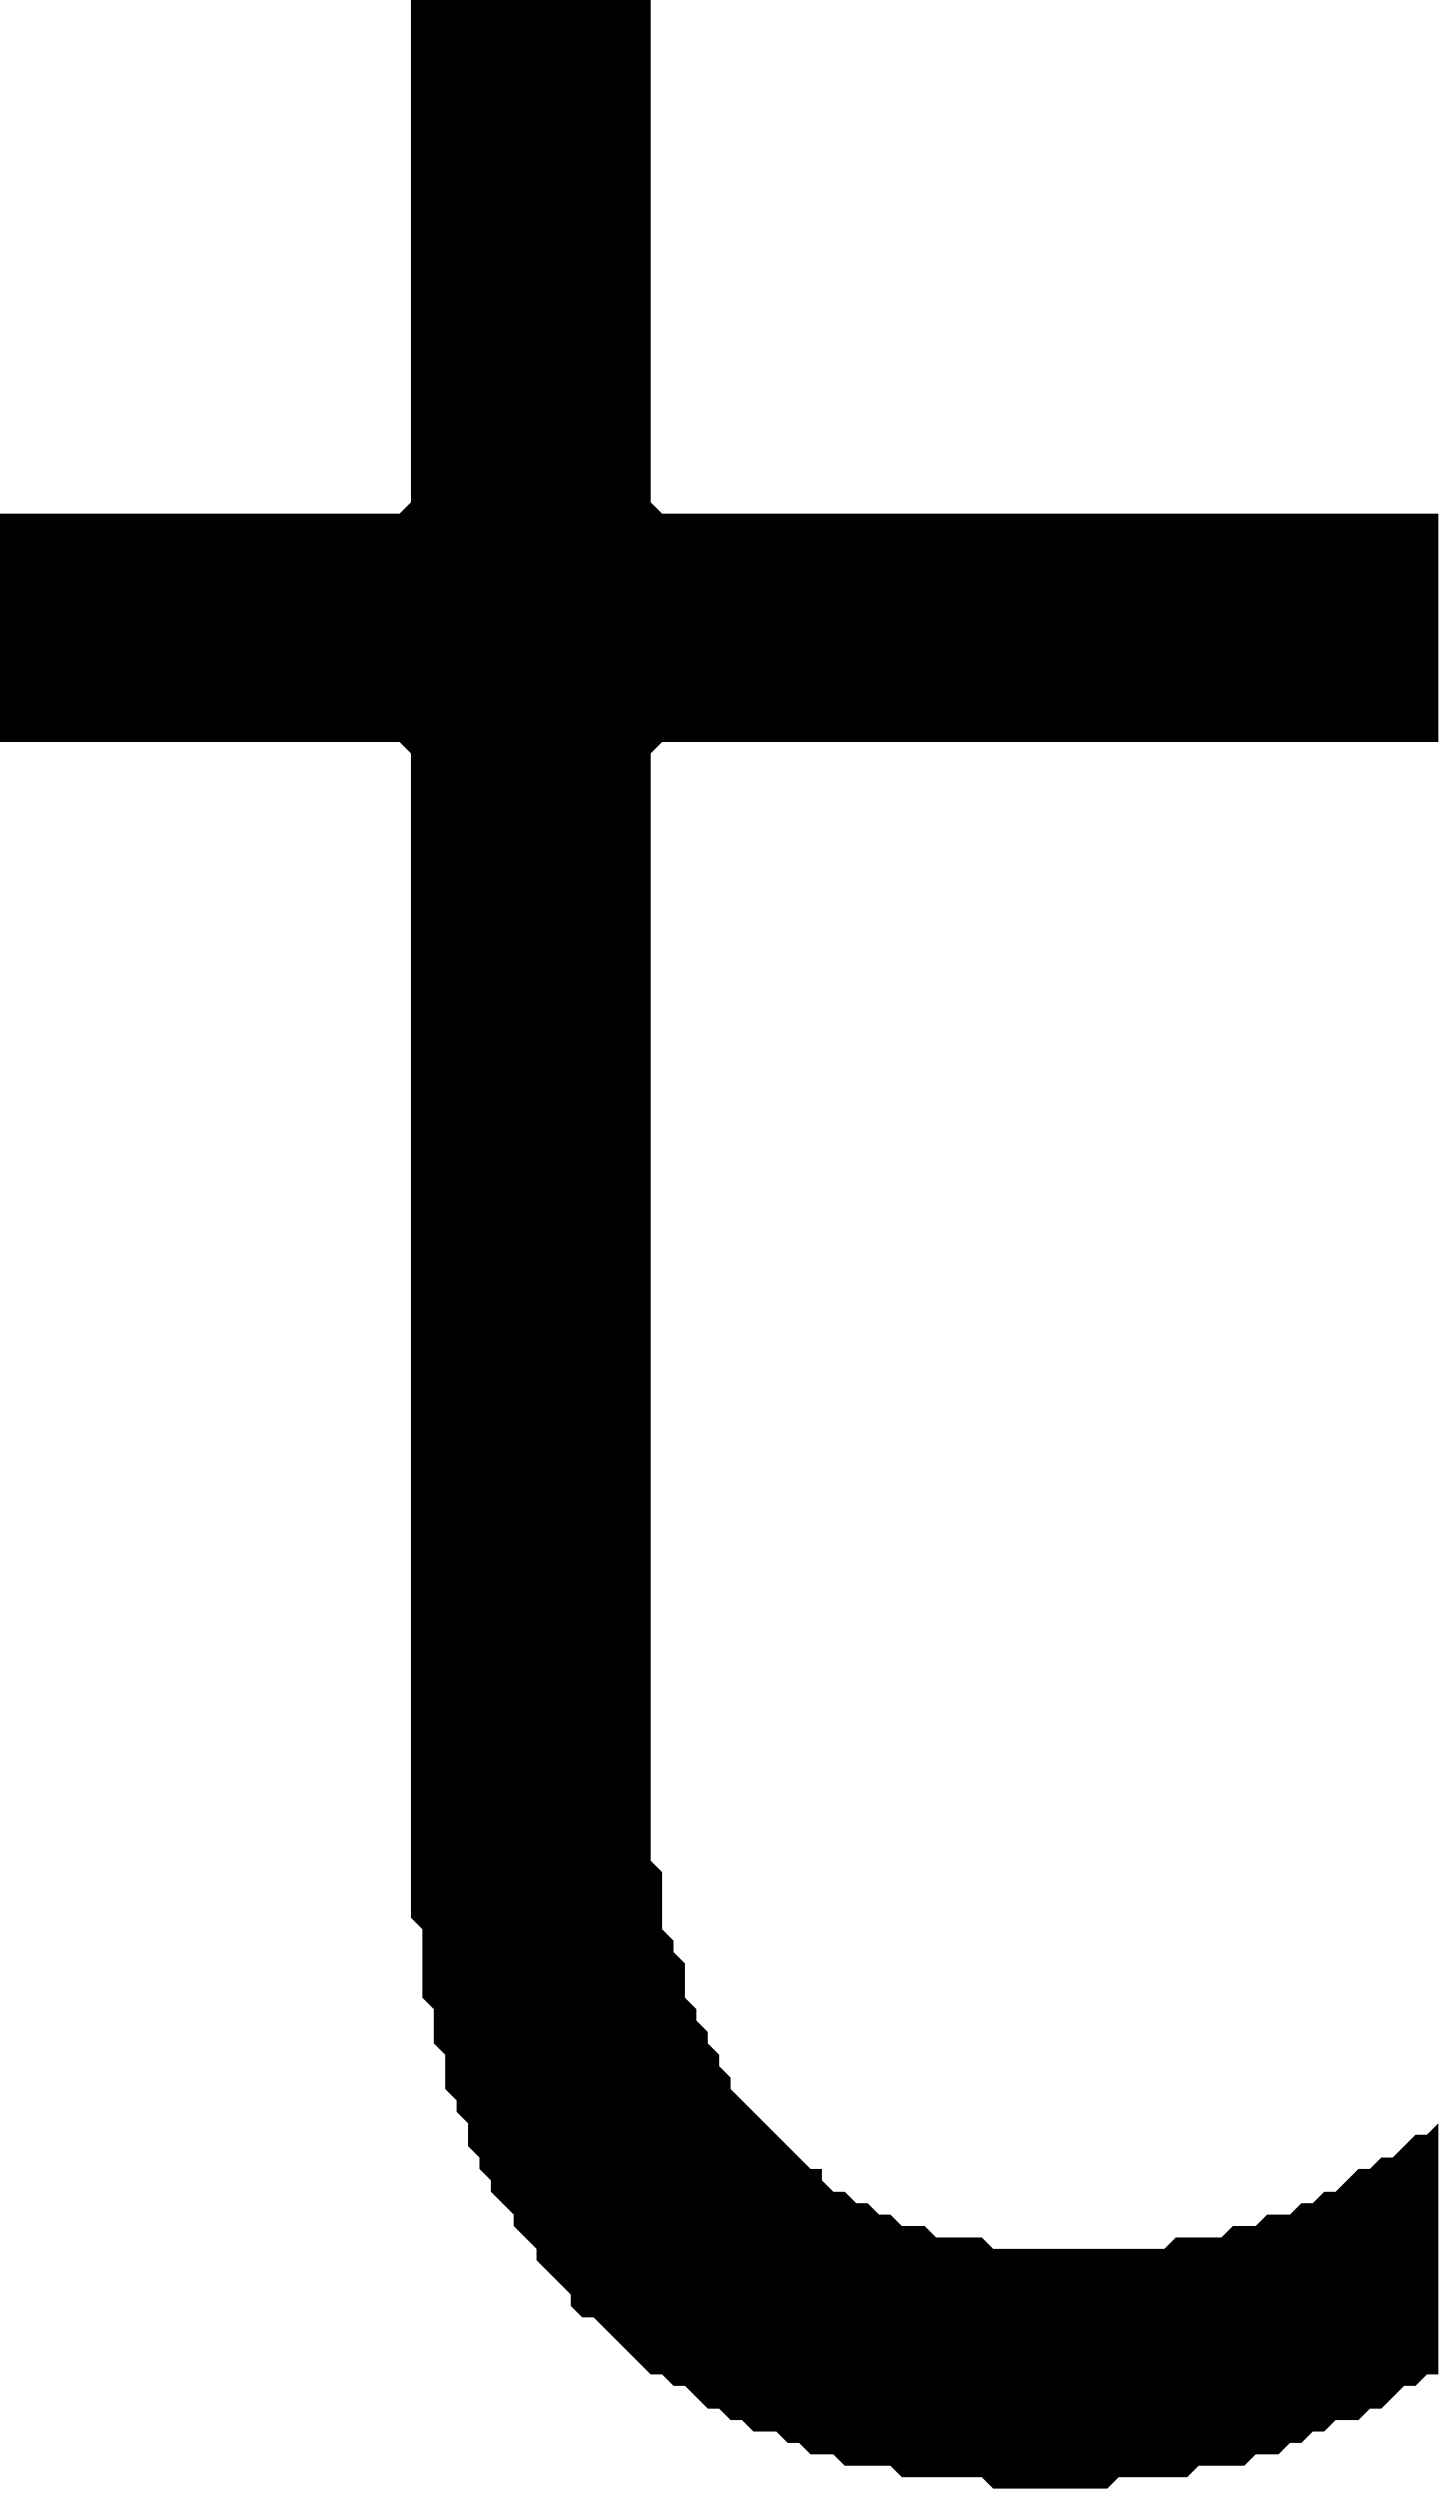
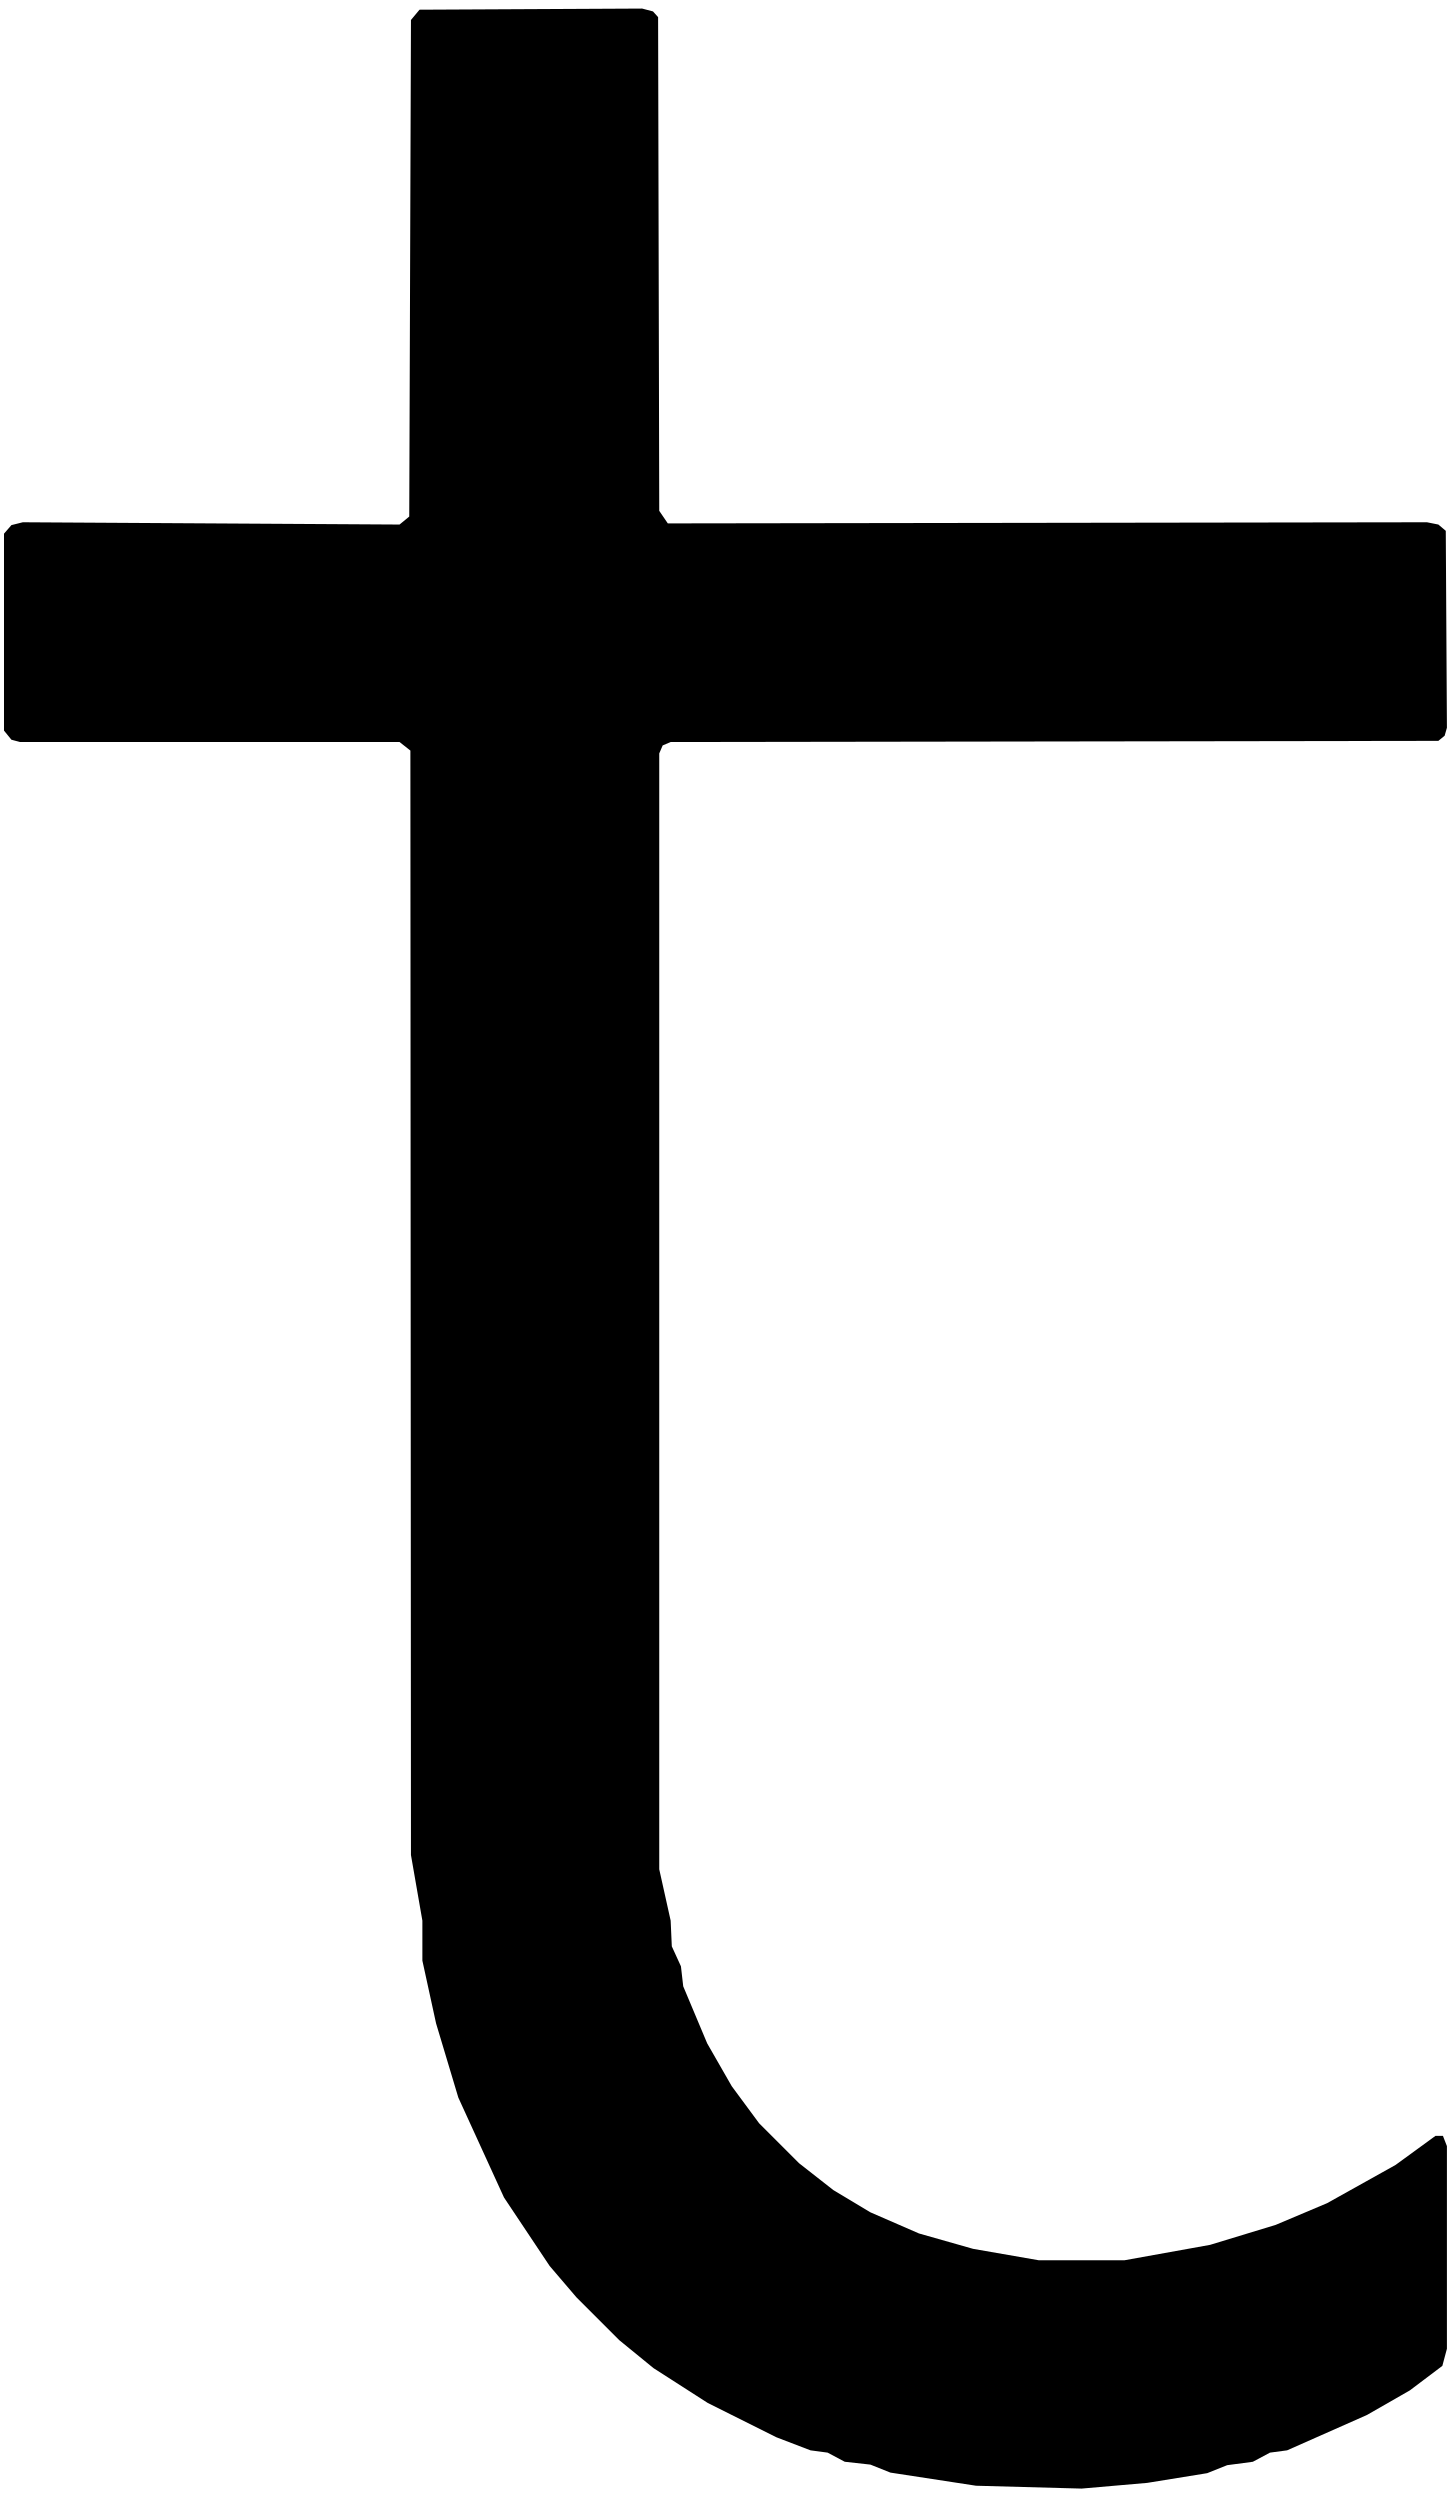
<svg xmlns="http://www.w3.org/2000/svg" viewBox="0 0 127 219" width="100%" height="100%">
-   <path d="M 36.00 0.00 L 36.00 44.00 L 35.00 45.00 L 0.00 45.00 L 0.00 65.00 L 35.00 65.00 L 36.00 66.00 L 36.00 168.00 L 37.00 169.00 L 37.00 175.00 L 38.00 176.00 L 38.00 179.00 L 39.00 180.00 L 39.00 183.00 L 40.00 184.00 L 40.00 185.00 L 41.00 186.00 L 41.00 188.00 L 42.00 189.00 L 42.00 190.00 L 43.00 191.00 L 43.00 192.00 L 45.00 194.00 L 45.00 195.00 L 47.00 197.00 L 47.00 198.00 L 50.00 201.00 L 50.00 202.00 L 51.00 203.00 L 52.00 203.00 L 57.00 208.00 L 58.00 208.00 L 59.00 209.00 L 60.00 209.00 L 62.00 211.00 L 63.00 211.00 L 64.00 212.00 L 65.00 212.00 L 66.00 213.00 L 68.00 213.00 L 69.00 214.00 L 70.00 214.00 L 71.00 215.00 L 73.00 215.00 L 74.00 216.00 L 78.00 216.00 L 79.00 217.00 L 86.00 217.00 L 87.00 218.00 L 97.00 218.00 L 98.00 217.00 L 104.00 217.00 L 105.00 216.00 L 109.00 216.00 L 110.00 215.00 L 112.00 215.00 L 113.00 214.00 L 114.00 214.00 L 115.00 213.00 L 116.00 213.00 L 117.00 212.00 L 119.00 212.00 L 120.00 211.00 L 121.00 211.00 L 123.00 209.00 L 124.00 209.00 L 125.00 208.00 L 126.00 208.00 L 126.00 186.00 L 125.00 187.00 L 124.00 187.00 L 122.00 189.00 L 121.00 189.00 L 120.00 190.00 L 119.00 190.00 L 117.00 192.00 L 116.00 192.00 L 115.00 193.00 L 114.00 193.00 L 113.00 194.00 L 111.00 194.00 L 110.00 195.00 L 108.00 195.00 L 107.00 196.00 L 103.00 196.00 L 102.00 197.00 L 87.00 197.00 L 86.00 196.00 L 82.00 196.00 L 81.00 195.00 L 79.00 195.00 L 78.00 194.00 L 77.00 194.00 L 76.00 193.00 L 75.00 193.00 L 74.00 192.00 L 73.00 192.00 L 72.00 191.00 L 72.00 190.00 L 71.00 190.00 L 64.00 183.00 L 64.00 182.00 L 63.00 181.00 L 63.00 180.00 L 62.00 179.00 L 62.00 178.00 L 61.00 177.00 L 61.00 176.00 L 60.00 175.00 L 60.00 172.00 L 59.00 171.00 L 59.00 170.00 L 58.00 169.00 L 58.00 164.00 L 57.00 163.00 L 57.00 66.00 L 58.00 65.00 L 126.00 65.00 L 126.00 45.00 L 58.00 45.00 L 57.00 44.00 L 57.00 0.00 Z" fill="currentColor" fill-rule="evenodd" />
+   <path d="M 36.75 0.85 L 36.00 1.75 L 35.85 45.25 L 35.00 45.95 L 2.00 45.75 L 1.00 46.00 L 0.35 46.75 L 0.35 64.00 L 1.00 64.80 L 1.75 65.00 L 35.00 65.00 L 35.95 65.75 L 36.00 162.50 L 37.00 168.25 L 37.00 171.75 L 38.20 177.25 L 40.15 183.75 L 44.15 192.50 L 48.15 198.50 L 50.50 201.25 L 54.25 205.00 L 57.25 207.45 L 62.00 210.50 L 68.00 213.50 L 71.00 214.65 L 72.50 214.85 L 74.00 215.65 L 76.25 215.90 L 78.00 216.60 L 85.50 217.75 L 94.75 218.00 L 100.50 217.50 L 105.75 216.65 L 107.50 215.95 L 109.75 215.65 L 111.25 214.85 L 112.75 214.65 L 119.75 211.55 L 123.50 209.40 L 126.35 207.25 L 126.75 205.75 L 126.75 188.00 L 126.40 187.10 L 125.75 187.10 L 122.25 189.65 L 116.25 193.00 L 111.75 194.90 L 106.00 196.65 L 98.50 198.00 L 91.00 198.00 L 85.25 197.00 L 80.50 195.65 L 76.25 193.80 L 73.00 191.85 L 70.00 189.50 L 66.50 186.00 L 64.10 182.75 L 61.95 179.00 L 59.85 174.00 L 59.65 172.25 L 58.85 170.50 L 58.75 168.25 L 57.75 163.75 L 57.75 66.00 L 58.05 65.30 L 58.75 65.00 L 126.00 64.90 L 126.55 64.45 L 126.75 63.75 L 126.65 46.50 L 126.00 45.95 L 125.00 45.75 L 58.50 45.85 L 57.75 44.75 L 57.65 1.50 L 57.20 1.00 L 56.25 0.75 Z" fill="currentColor" fill-rule="evenodd" />
</svg>
